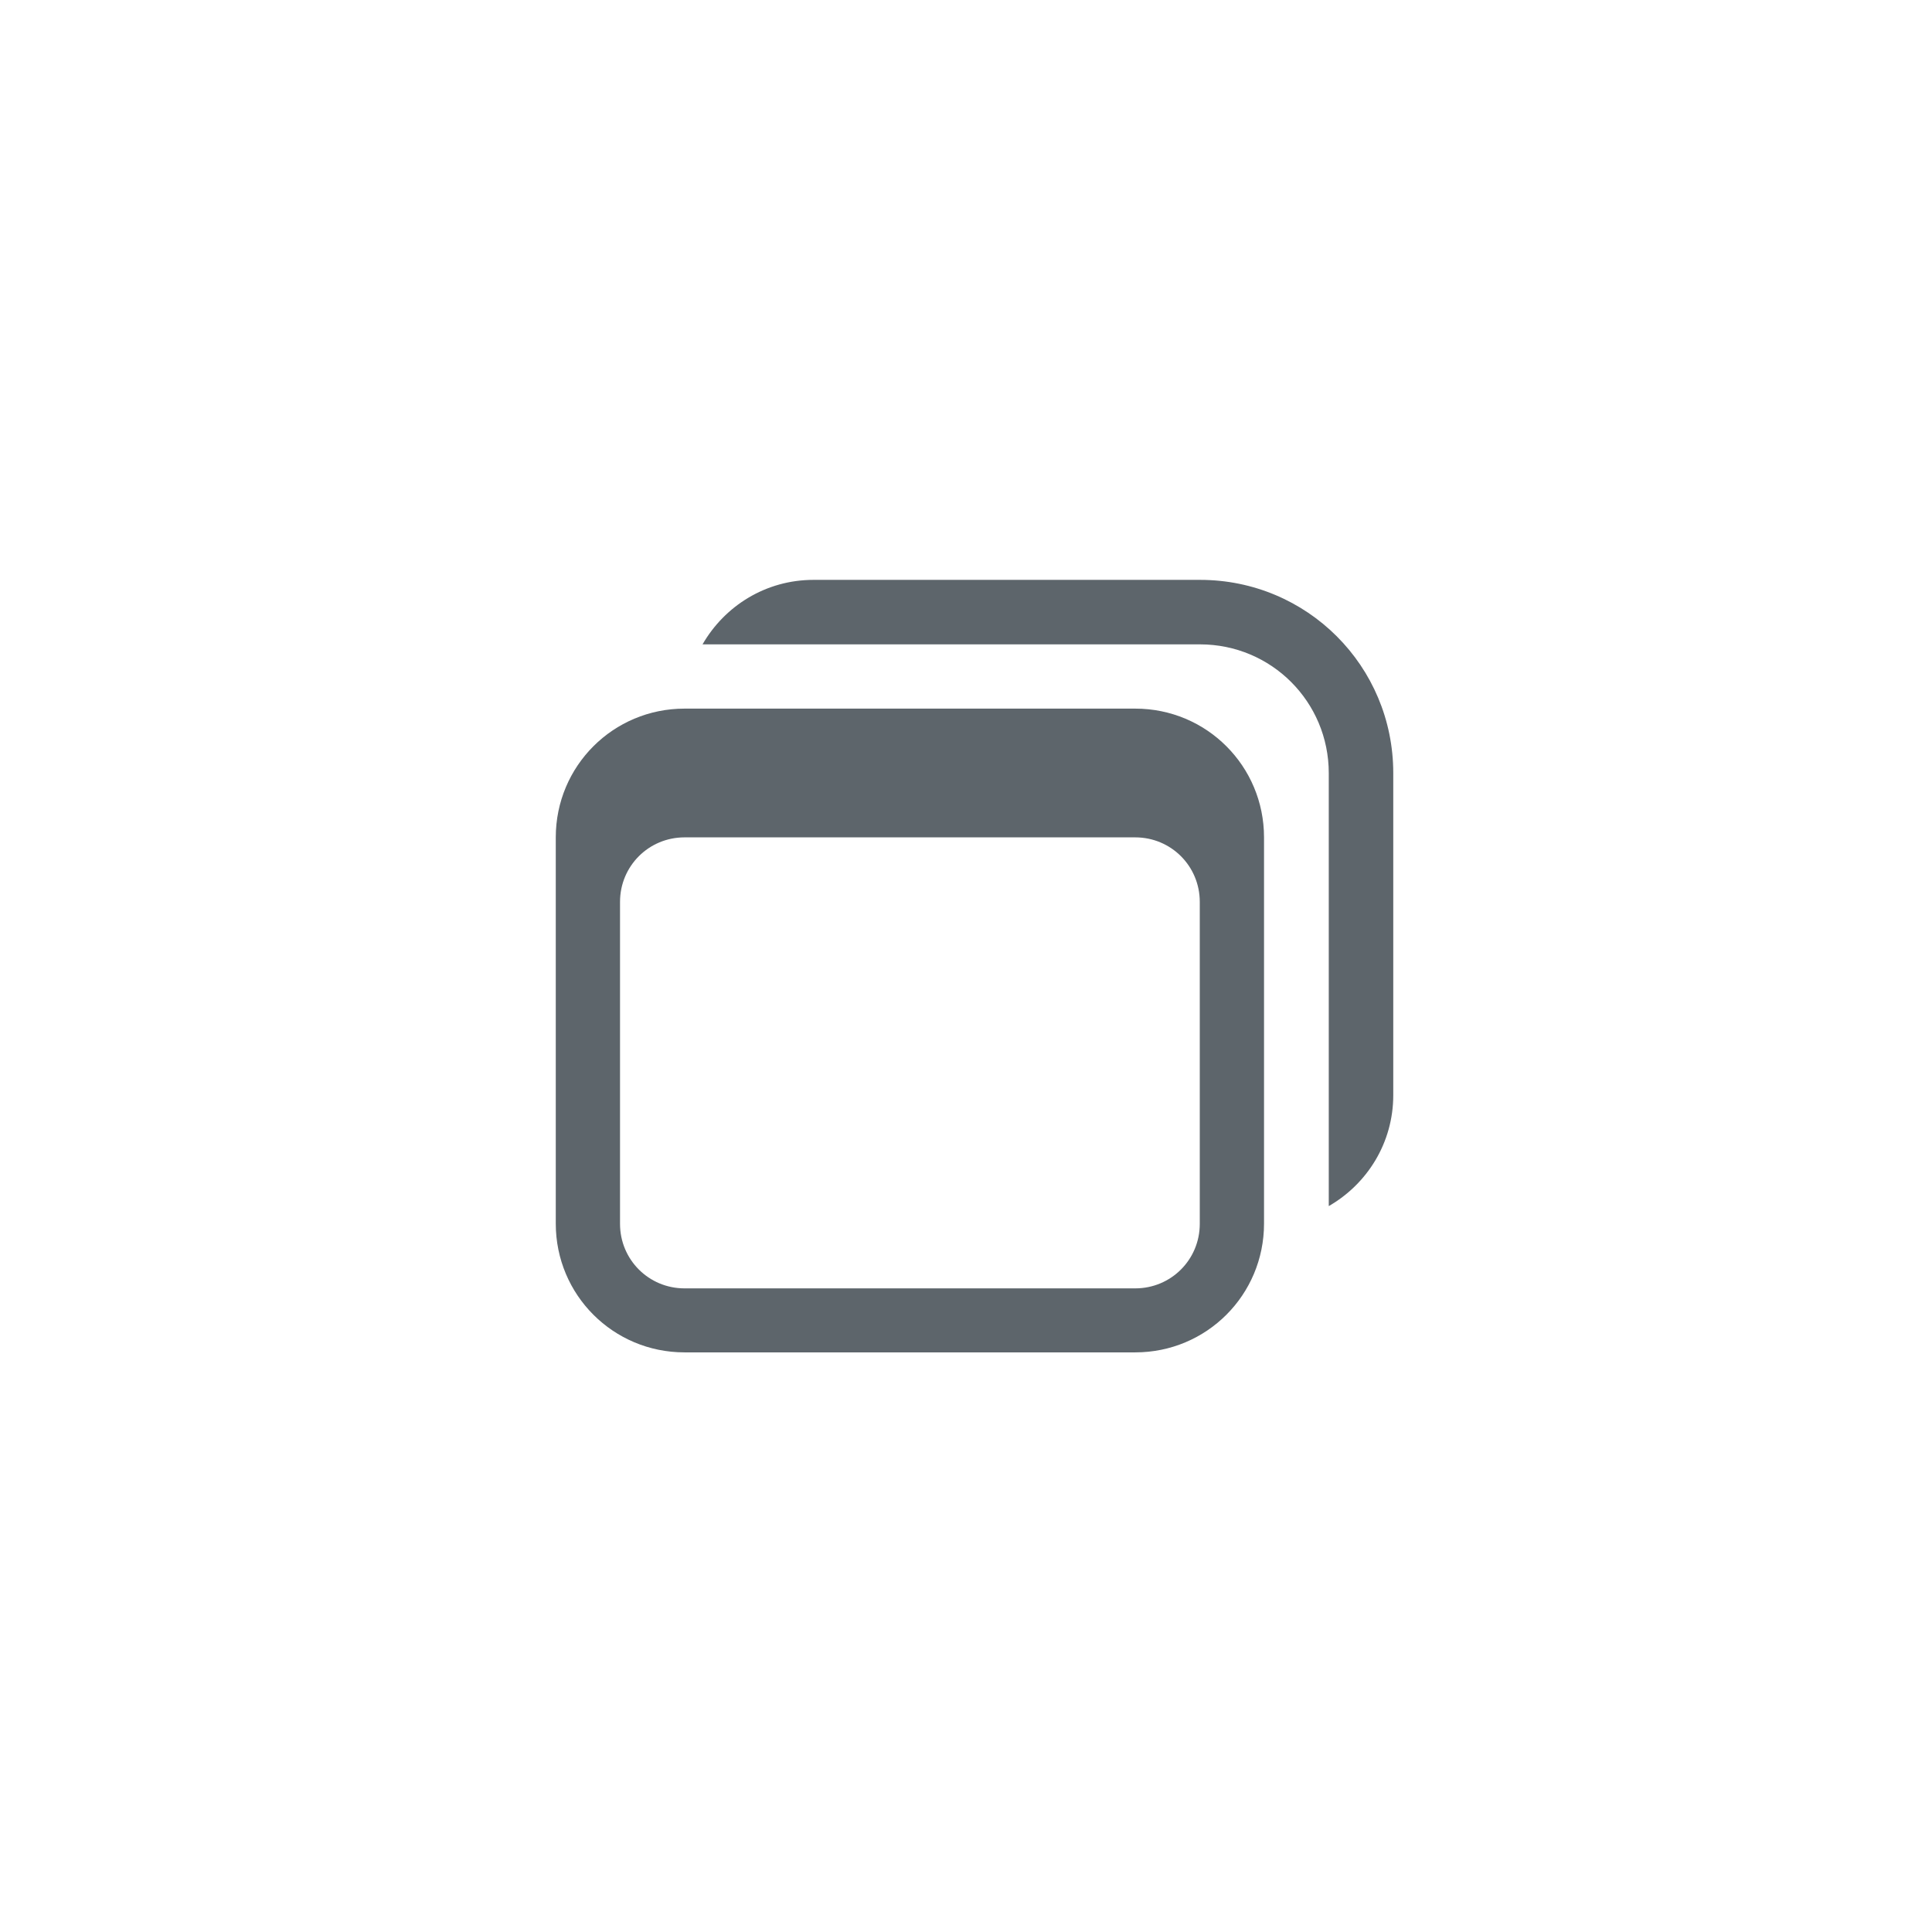
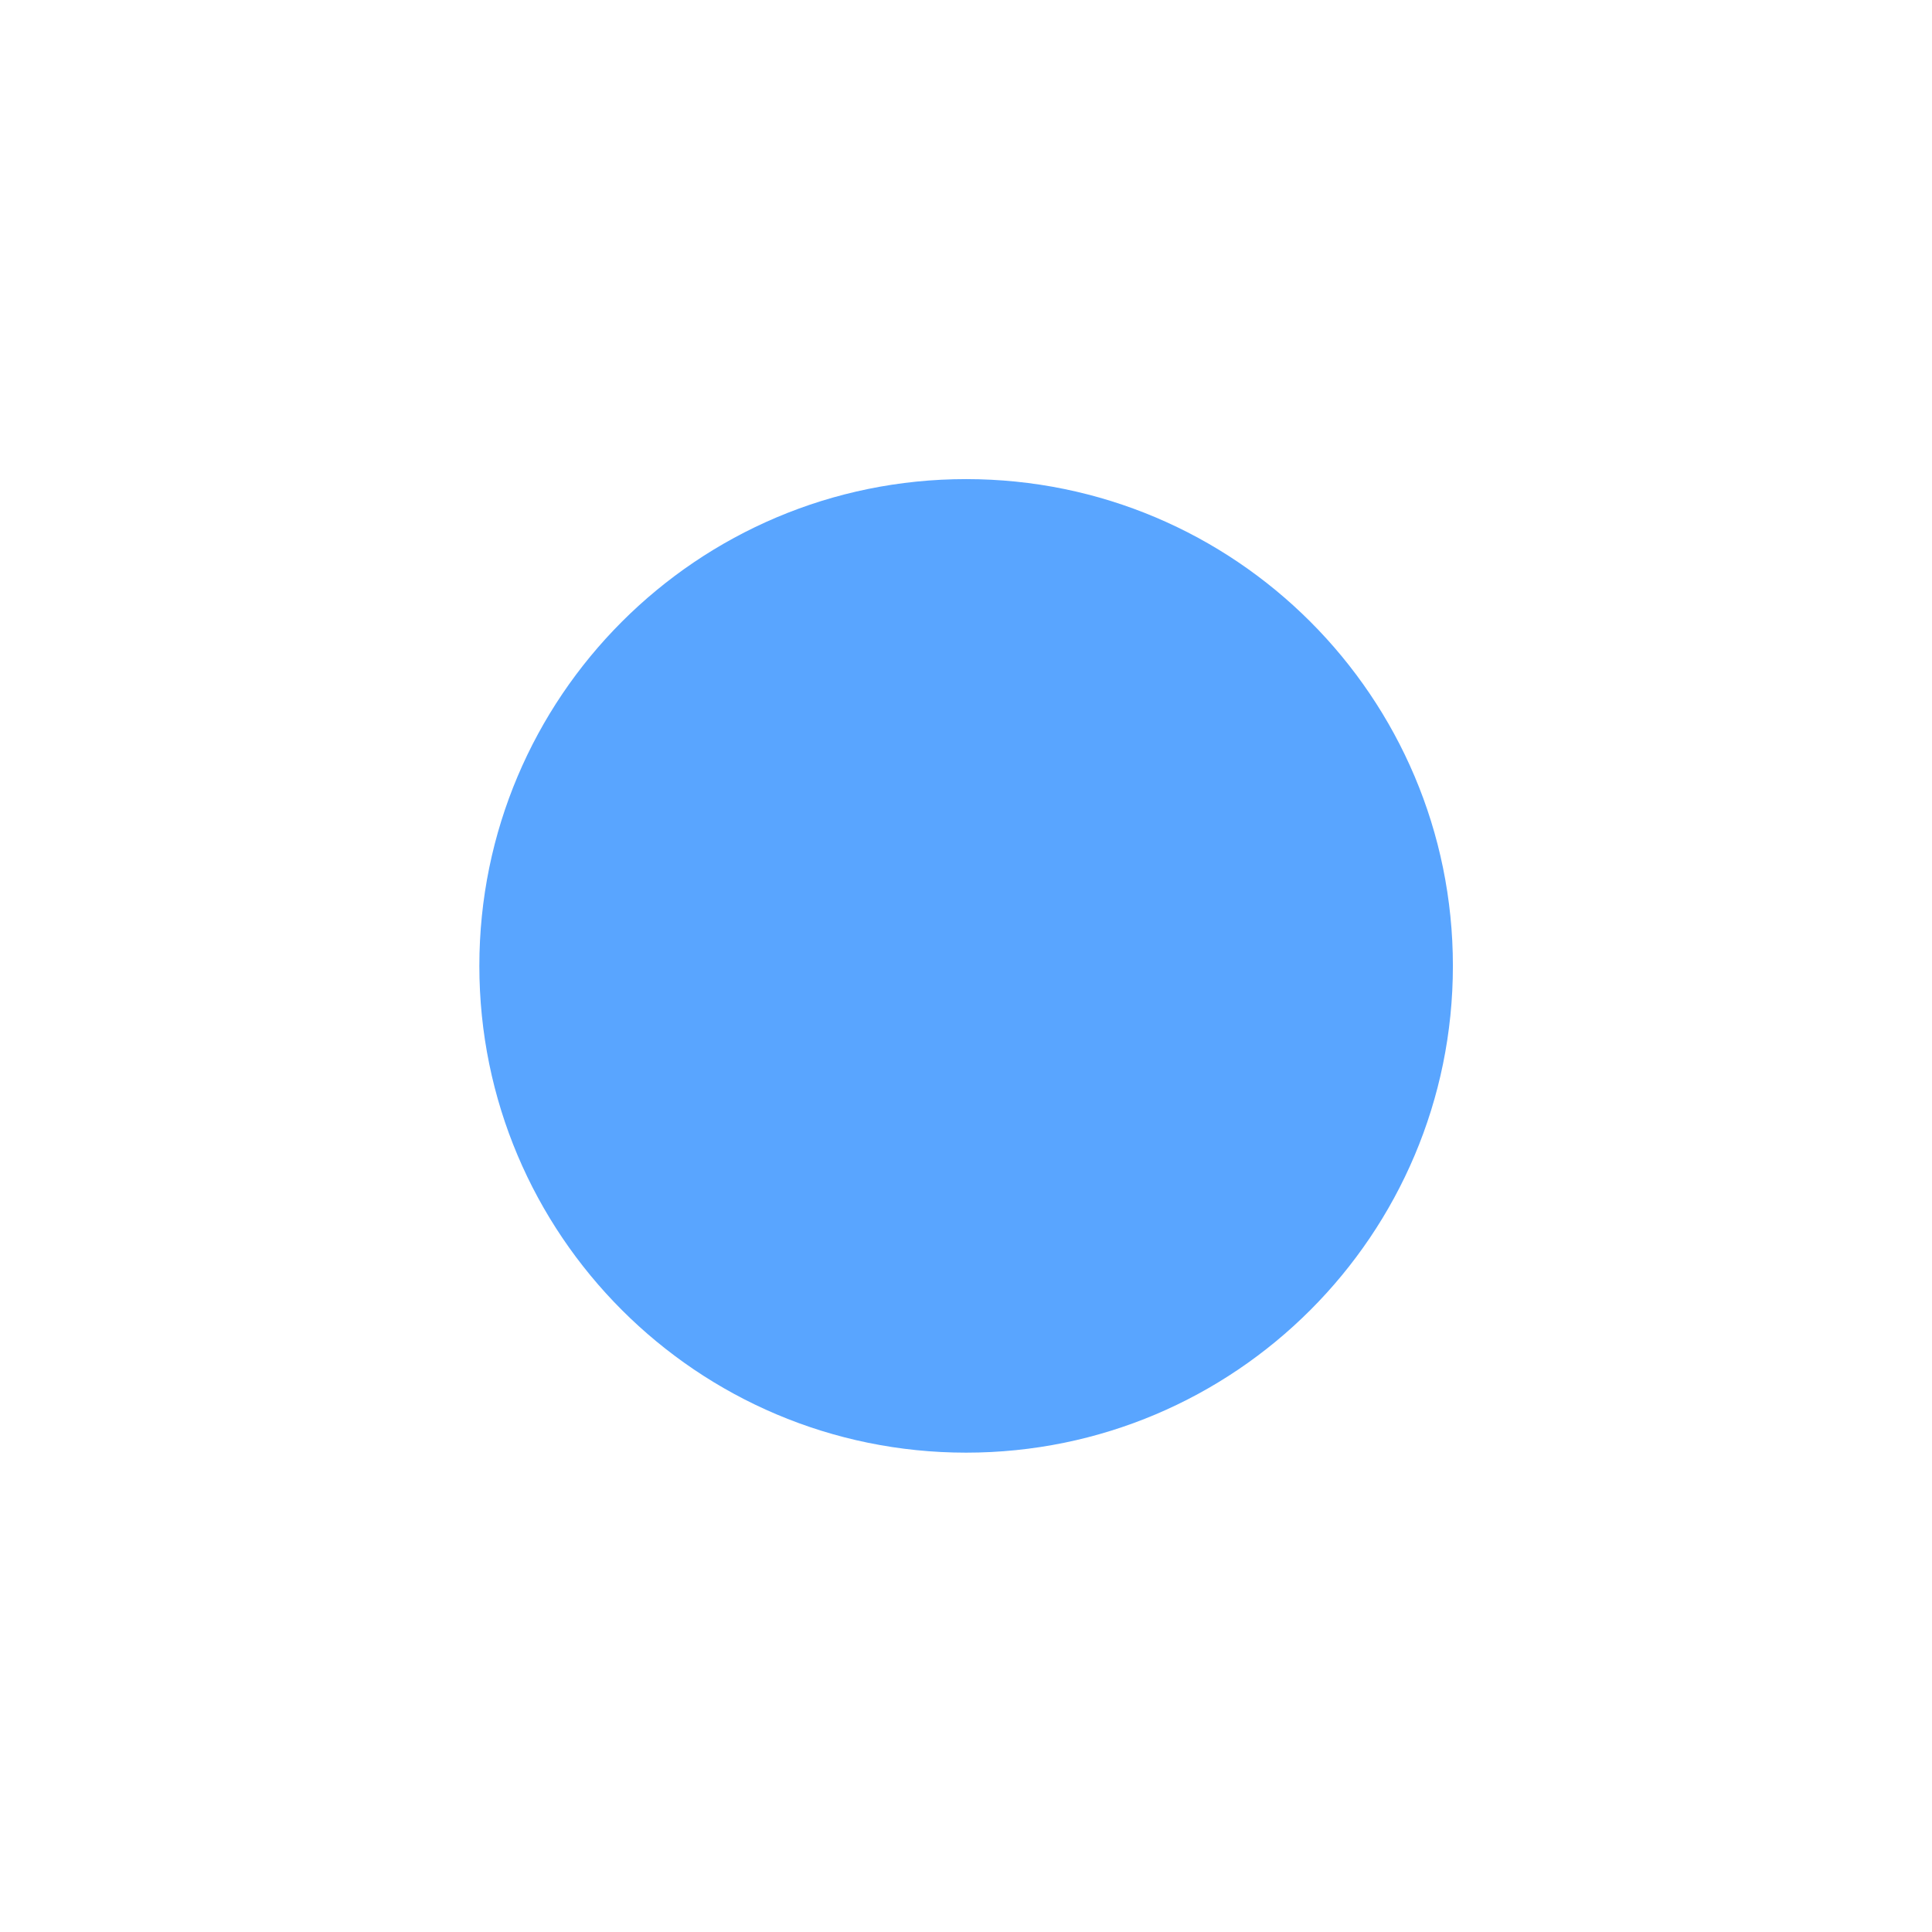
- <svg xmlns="http://www.w3.org/2000/svg" xmlns:xlink="http://www.w3.org/1999/xlink" width="30" height="30" viewBox="0 0 7.937 7.938" version="1.1" id="svg8">
-   <defs id="defs2">
-     <linearGradient id="linearGradient3868">
-       <stop id="stop3870" offset="0" style="stop-color:#5a5a5a;stop-opacity:1;" />
-       <stop id="stop3872" offset="1" style="stop-color:#646464;stop-opacity:1;" />
-     </linearGradient>
-     <linearGradient id="linearGradient3813">
-       <stop id="stop3815" offset="0" style="stop-color:#666666;stop-opacity:1;" />
-       <stop id="stop3817" offset="1" style="stop-color:#636363;stop-opacity:1;" />
-     </linearGradient>
-     <linearGradient id="linearGradient3787">
-       <stop id="stop3789" offset="0" style="stop-color:#e5e5df;stop-opacity:1;" />
-       <stop id="stop3791" offset="1" style="stop-color:#dadad4;stop-opacity:1;" />
-     </linearGradient>
-     <linearGradient id="linearGradient3806-3-5-6">
-       <stop id="stop3808-6-9-1" offset="0" style="stop-color:#303030;stop-opacity:1;" />
-       <stop id="stop3810-4-6-3" offset="1" style="stop-color:#232323;stop-opacity:1;" />
-     </linearGradient>
-     <linearGradient gradientUnits="userSpaceOnUse" y2="1032.362" x2="40" y1="1044.362" x1="40" id="linearGradient3793" xlink:href="#linearGradient3787" />
-     <linearGradient gradientTransform="matrix(1.166667,0,0,1.076923,-6.5,-80.33555)" y2="1032.362" x2="40" y1="1044.362" x1="40" gradientUnits="userSpaceOnUse" id="linearGradient3828" xlink:href="#linearGradient3787" />
-     <linearGradient y2="1032.362" x2="40" y1="1044.362" x1="40" gradientTransform="matrix(1.166667,0,0,1.076923,-35.5,-1105.698)" gradientUnits="userSpaceOnUse" id="linearGradient3835" xlink:href="#linearGradient3787-8" />
-     <linearGradient id="linearGradient3787-8">
-       <stop id="stop3789-2" offset="0" style="stop-color:#f5f5ee;stop-opacity:1;" />
-       <stop id="stop3791-6" offset="1" style="stop-color:#e6e6df;stop-opacity:1;" />
-     </linearGradient>
-     <linearGradient id="linearGradient3787-7">
-       <stop id="stop3789-3" offset="0" style="stop-color:#f5f5ee;stop-opacity:1;" />
-       <stop id="stop3791-3" offset="1" style="stop-color:#e6e6e0;stop-opacity:1;" />
-     </linearGradient>
-     <linearGradient gradientUnits="userSpaceOnUse" y2="8.25" x2="11" y1="15.75" x1="11" id="linearGradient3807" xlink:href="#linearGradient3787" />
-     <linearGradient gradientUnits="userSpaceOnUse" y2="8.8" x2="29.5" y1="15.2" x1="29.5" id="linearGradient3819" xlink:href="#linearGradient3813" />
-     <linearGradient gradientUnits="userSpaceOnUse" y2="15.889" x2="10" y1="7" x1="10" id="linearGradient3807-1" xlink:href="#linearGradient4231" />
-     <linearGradient id="linearGradient4231">
-       <stop style="stop-color:#e7e7e1;stop-opacity:1;" offset="0" id="stop4233" />
-       <stop style="stop-color:#dadad3;stop-opacity:1;" offset="1" id="stop4239" />
-     </linearGradient>
-     <linearGradient gradientUnits="userSpaceOnUse" y2="7" x2="10" y1="15.889" x1="10" id="linearGradient3807-1-1" xlink:href="#linearGradient4231-1" />
-     <linearGradient id="linearGradient4231-1">
-       <stop style="stop-color:#e5e5de;stop-opacity:1;" offset="0" id="stop4233-6" />
-       <stop style="stop-color:#dadad3;stop-opacity:1;" offset="1" id="stop4239-7" />
-     </linearGradient>
-     <linearGradient id="linearGradient4363">
-       <stop id="stop4365" offset="0" style="stop-color:#979791;stop-opacity:1;" />
-       <stop id="stop4367" offset="1" style="stop-color:#dadad4;stop-opacity:0;" />
-     </linearGradient>
-     <linearGradient id="linearGradient4363-7">
-       <stop id="stop4365-9" offset="0" style="stop-color:#f5f5ef;stop-opacity:1;" />
-       <stop id="stop4367-8" offset="1" style="stop-color:#dadad4;stop-opacity:0;" />
-     </linearGradient>
-     <linearGradient y2="58" x2="248.632" y1="79" x1="248.632" gradientTransform="matrix(1.1875,0,0,1,-41.25,0)" gradientUnits="userSpaceOnUse" id="linearGradient4361" xlink:href="#linearGradient4231-7" />
-     <linearGradient id="linearGradient4231-7">
-       <stop style="stop-color:#e6e6df;stop-opacity:1;" offset="0" id="stop4233-4" />
-       <stop style="stop-color:#d1d1ca;stop-opacity:1;" offset="1" id="stop4239-8" />
-     </linearGradient>
-     <linearGradient y2="58" x2="248.632" y1="79" x1="248.632" gradientTransform="matrix(1.1875,0,0,1,-262.25,-55.99998)" gradientUnits="userSpaceOnUse" id="linearGradient3127" xlink:href="#linearGradient4231-7" />
-     <linearGradient y2="58" x2="248.632" y1="79" x1="248.632" gradientTransform="matrix(1.1875,0,0,1,-249.25,-54.99998)" gradientUnits="userSpaceOnUse" id="linearGradient3159" xlink:href="#linearGradient4231-7" />
-   </defs>
-   <g id="layer1" transform="translate(0,-289.0625)">
-     <g id="4" transform="matrix(0.2645833,0,0,0.2645833,11.89587,2.95642)" />
-     <rect style="opacity:0;fill:#000000;fill-opacity:1;stroke:none;stroke-width:0.125;stroke-linejoin:miter;stroke-miterlimit:4;stroke-dasharray:none;stroke-opacity:1;paint-order:markers stroke fill" id="rect1577-8" width="4.233" height="4.233" x="-5.398" y="291.742" ry="4.4795979e-06" />
-     <g id="4-7" transform="matrix(0.2645833,0,0,0.2645833,9.625899,2.204595)" />
-     <rect ry="4.4795979e-06" y="294.874" x="-12.231" height="4.233" width="4.233" id="rect1575-0" style="opacity:0;fill:#000000;fill-opacity:1;stroke:none;stroke-width:0.125;stroke-linejoin:miter;stroke-miterlimit:4;stroke-dasharray:none;stroke-opacity:1;paint-order:markers stroke fill" />
-     <g id="4-75" transform="matrix(0.2645833,0,0,0.2645833,8.660311,0.8114802)" />
-     <rect ry="4.4795979e-06" y="293.409" x="-13.125" height="4.233" width="4.233" id="rect1579-4" style="opacity:0;fill:#000000;fill-opacity:1;stroke:none;stroke-width:0.125;stroke-linejoin:miter;stroke-miterlimit:4;stroke-dasharray:none;stroke-opacity:1;paint-order:markers stroke fill" />
-     <path id="path2" fill="#363636" d="m 2.812,291.974 c -0.293,0 -0.529,0.236 -0.529,0.529 v 1.587 c 0,0.293 0.236,0.529 0.529,0.529 h 1.852 c 0.293,0 0.529,-0.236 0.529,-0.529 v -1.587 c 0,-0.293 -0.236,-0.529 -0.529,-0.529 z m 0,0.529 h 1.852 c 0.147,0 0.265,0.118 0.265,0.265 v 1.323 c 0,0.147 -0.118,0.265 -0.265,0.265 H 2.812 c -0.147,0 -0.265,-0.118 -0.265,-0.265 v -1.323 c 0,-0.147 0.118,-0.265 0.265,-0.265 z" style="stroke-width:0.265;fill:#5d656b;fill-opacity:1" />
-     <path id="path4" fill="#363636" d="m 3.342,291.445 c -0.196,0 -0.365,0.107 -0.456,0.265 h 2.044 c 0.293,0 0.529,0.236 0.529,0.529 v 1.323 0.456 c 0.158,-0.091 0.265,-0.26 0.265,-0.456 v -1.323 c 0,-0.44 -0.354,-0.794 -0.794,-0.794 z" style="stroke-width:0.265;fill:#5d656b;fill-opacity:1" />
+ <svg xmlns="http://www.w3.org/2000/svg" id="svg8" version="1.1" viewBox="0 0 7.937 7.938" height="30" width="30">
+   <defs id="defs2" />
+   <g transform="translate(0,-289.0625)" id="layer1">
+     <g transform="matrix(0.2645833,0,0,0.2645833,11.89587,2.95642)" id="4" />
+     <rect ry="4.4795979e-06" y="291.742" x="-5.398" height="4.233" width="4.233" id="rect1577-8" style="opacity:0;fill:#000000;fill-opacity:1;stroke:none;stroke-width:0.125;stroke-linejoin:miter;stroke-miterlimit:4;stroke-dasharray:none;stroke-opacity:1;paint-order:markers stroke fill" />
+     <g transform="matrix(0.2645833,0,0,0.2645833,9.625899,2.204595)" id="4-7" />
+     <rect style="opacity:0;fill:#000000;fill-opacity:1;stroke:none;stroke-width:0.125;stroke-linejoin:miter;stroke-miterlimit:4;stroke-dasharray:none;stroke-opacity:1;paint-order:markers stroke fill" id="rect1575-0" width="4.233" height="4.233" x="-12.231" y="294.874" ry="4.4795979e-06" />
+     <g transform="matrix(0.2645833,0,0,0.2645833,8.660311,0.8114802)" id="4-75" />
+     <rect style="opacity:0;fill:#000000;fill-opacity:1;stroke:none;stroke-width:0.125;stroke-linejoin:miter;stroke-miterlimit:4;stroke-dasharray:none;stroke-opacity:1;paint-order:markers stroke fill" id="rect1579-4" width="4.233" height="4.233" x="-13.125" y="293.409" ry="4.4795979e-06" />
+     <circle r="2" style="fill:#59a5ff;fill-opacity:1;stroke:none;stroke-width:0.235;stop-color:#000000" id="path863" cx="3.969" cy="293.031" />
  </g>
</svg>
